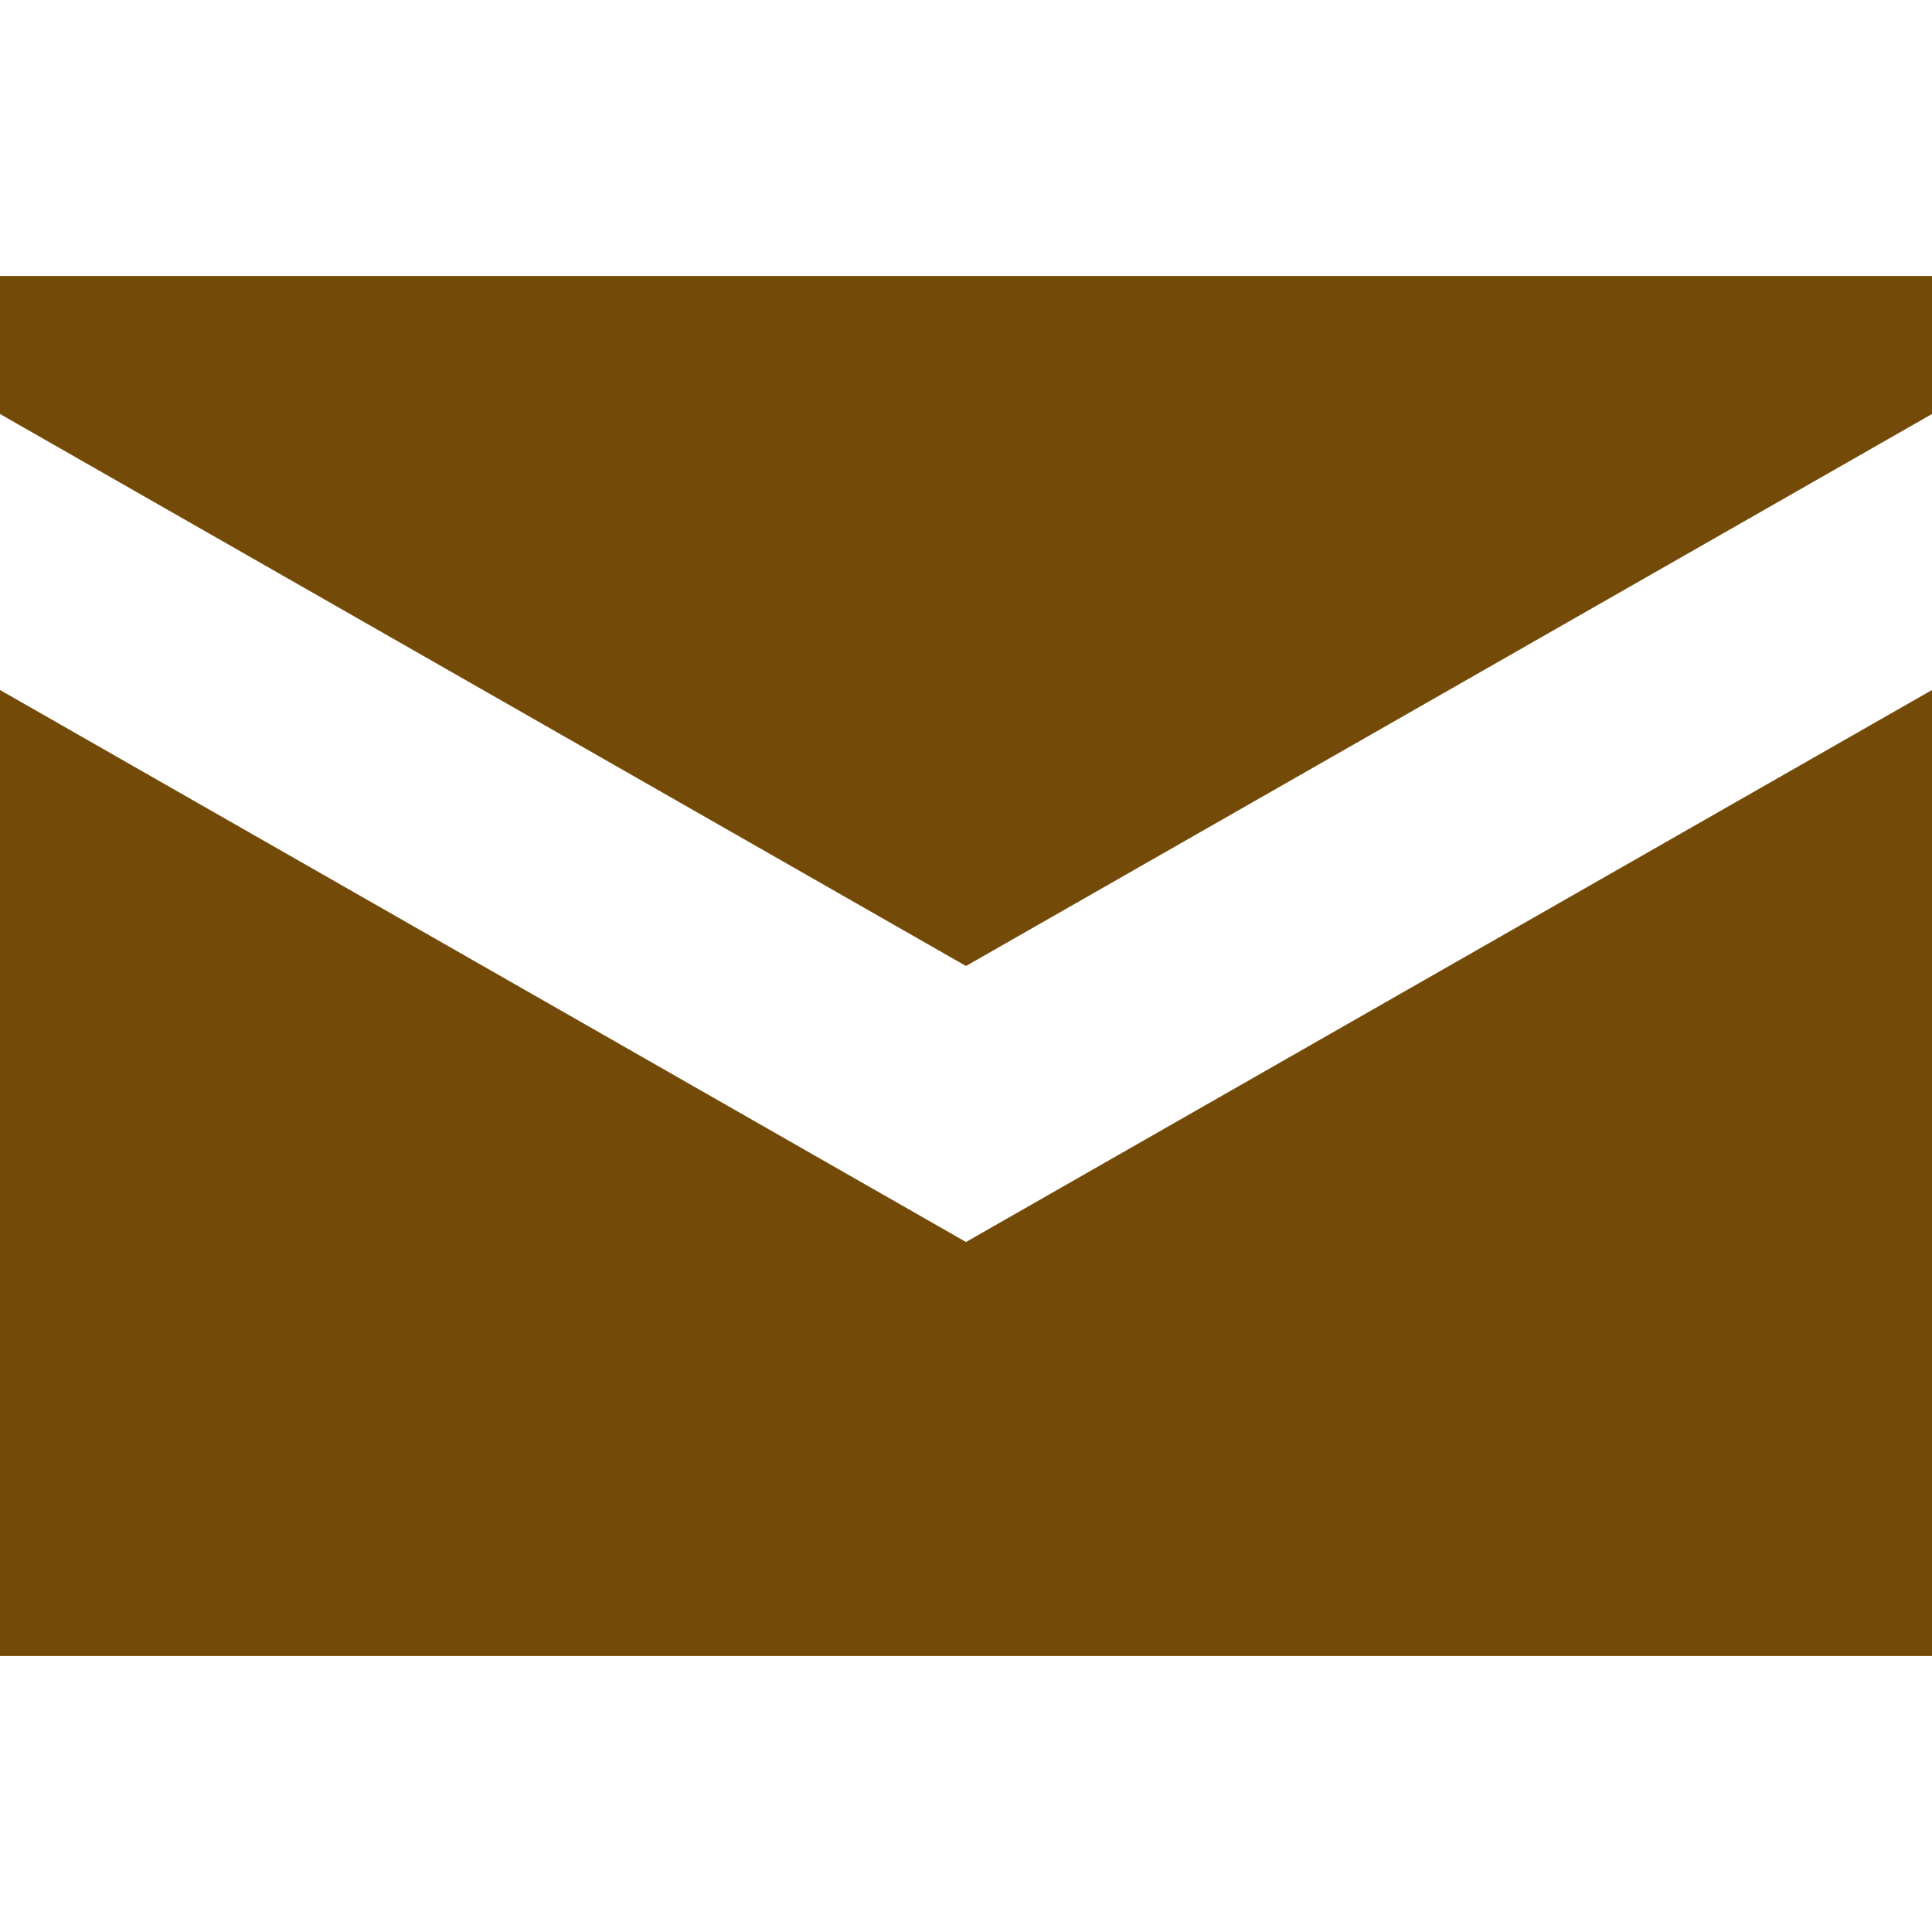
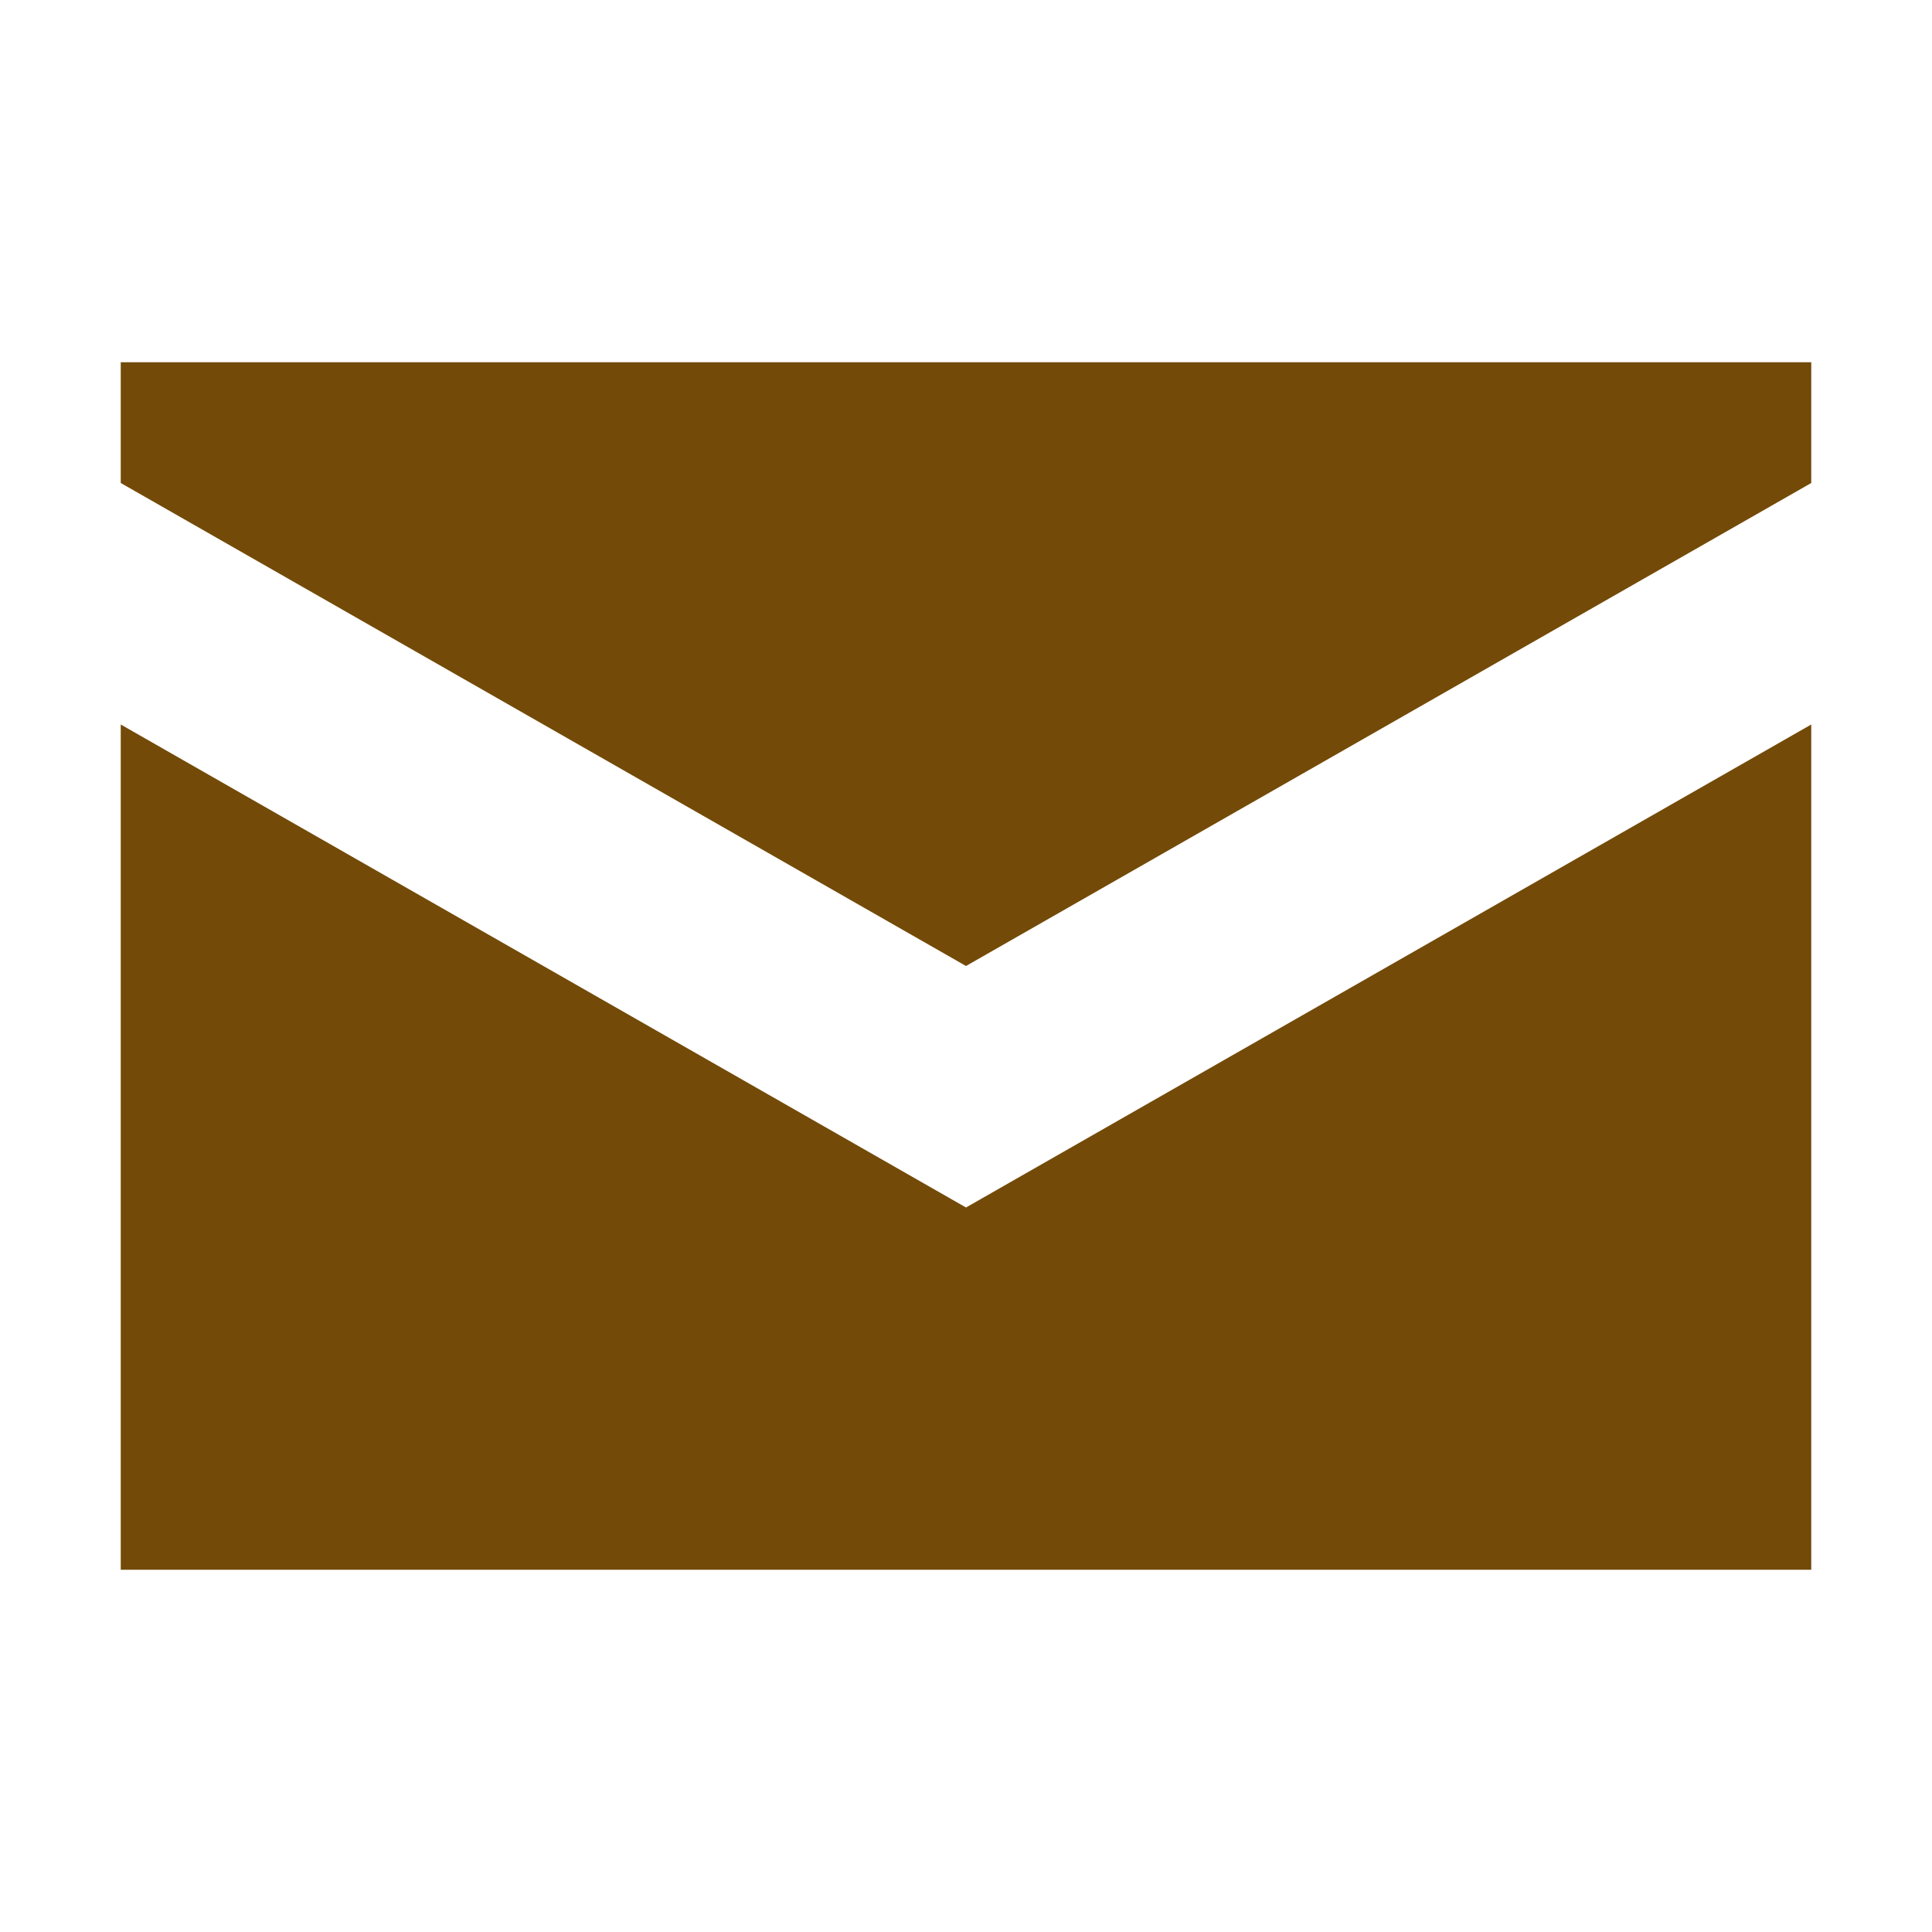
- <svg xmlns="http://www.w3.org/2000/svg" version="1.1" viewBox="0 0 14 14">
-   <rect width="14" height="14" fill="none" visibility="hidden" />
-   <path d="m0 2v1l7 4 7-4v-1zm0 3v7h14v-7l-7 4z" fill="#734a08" />
+ <svg xmlns="http://www.w3.org/2000/svg" version="1.1" viewBox="0 0 16 16">
+   <rect y="2" width="14" height="14" fill="none" visibility="hidden" />
+   <path d="m1 3v1l7 4 7-4v-1zm0 3v7h14v-7l-7 4z" fill="#734a08" />
</svg>
